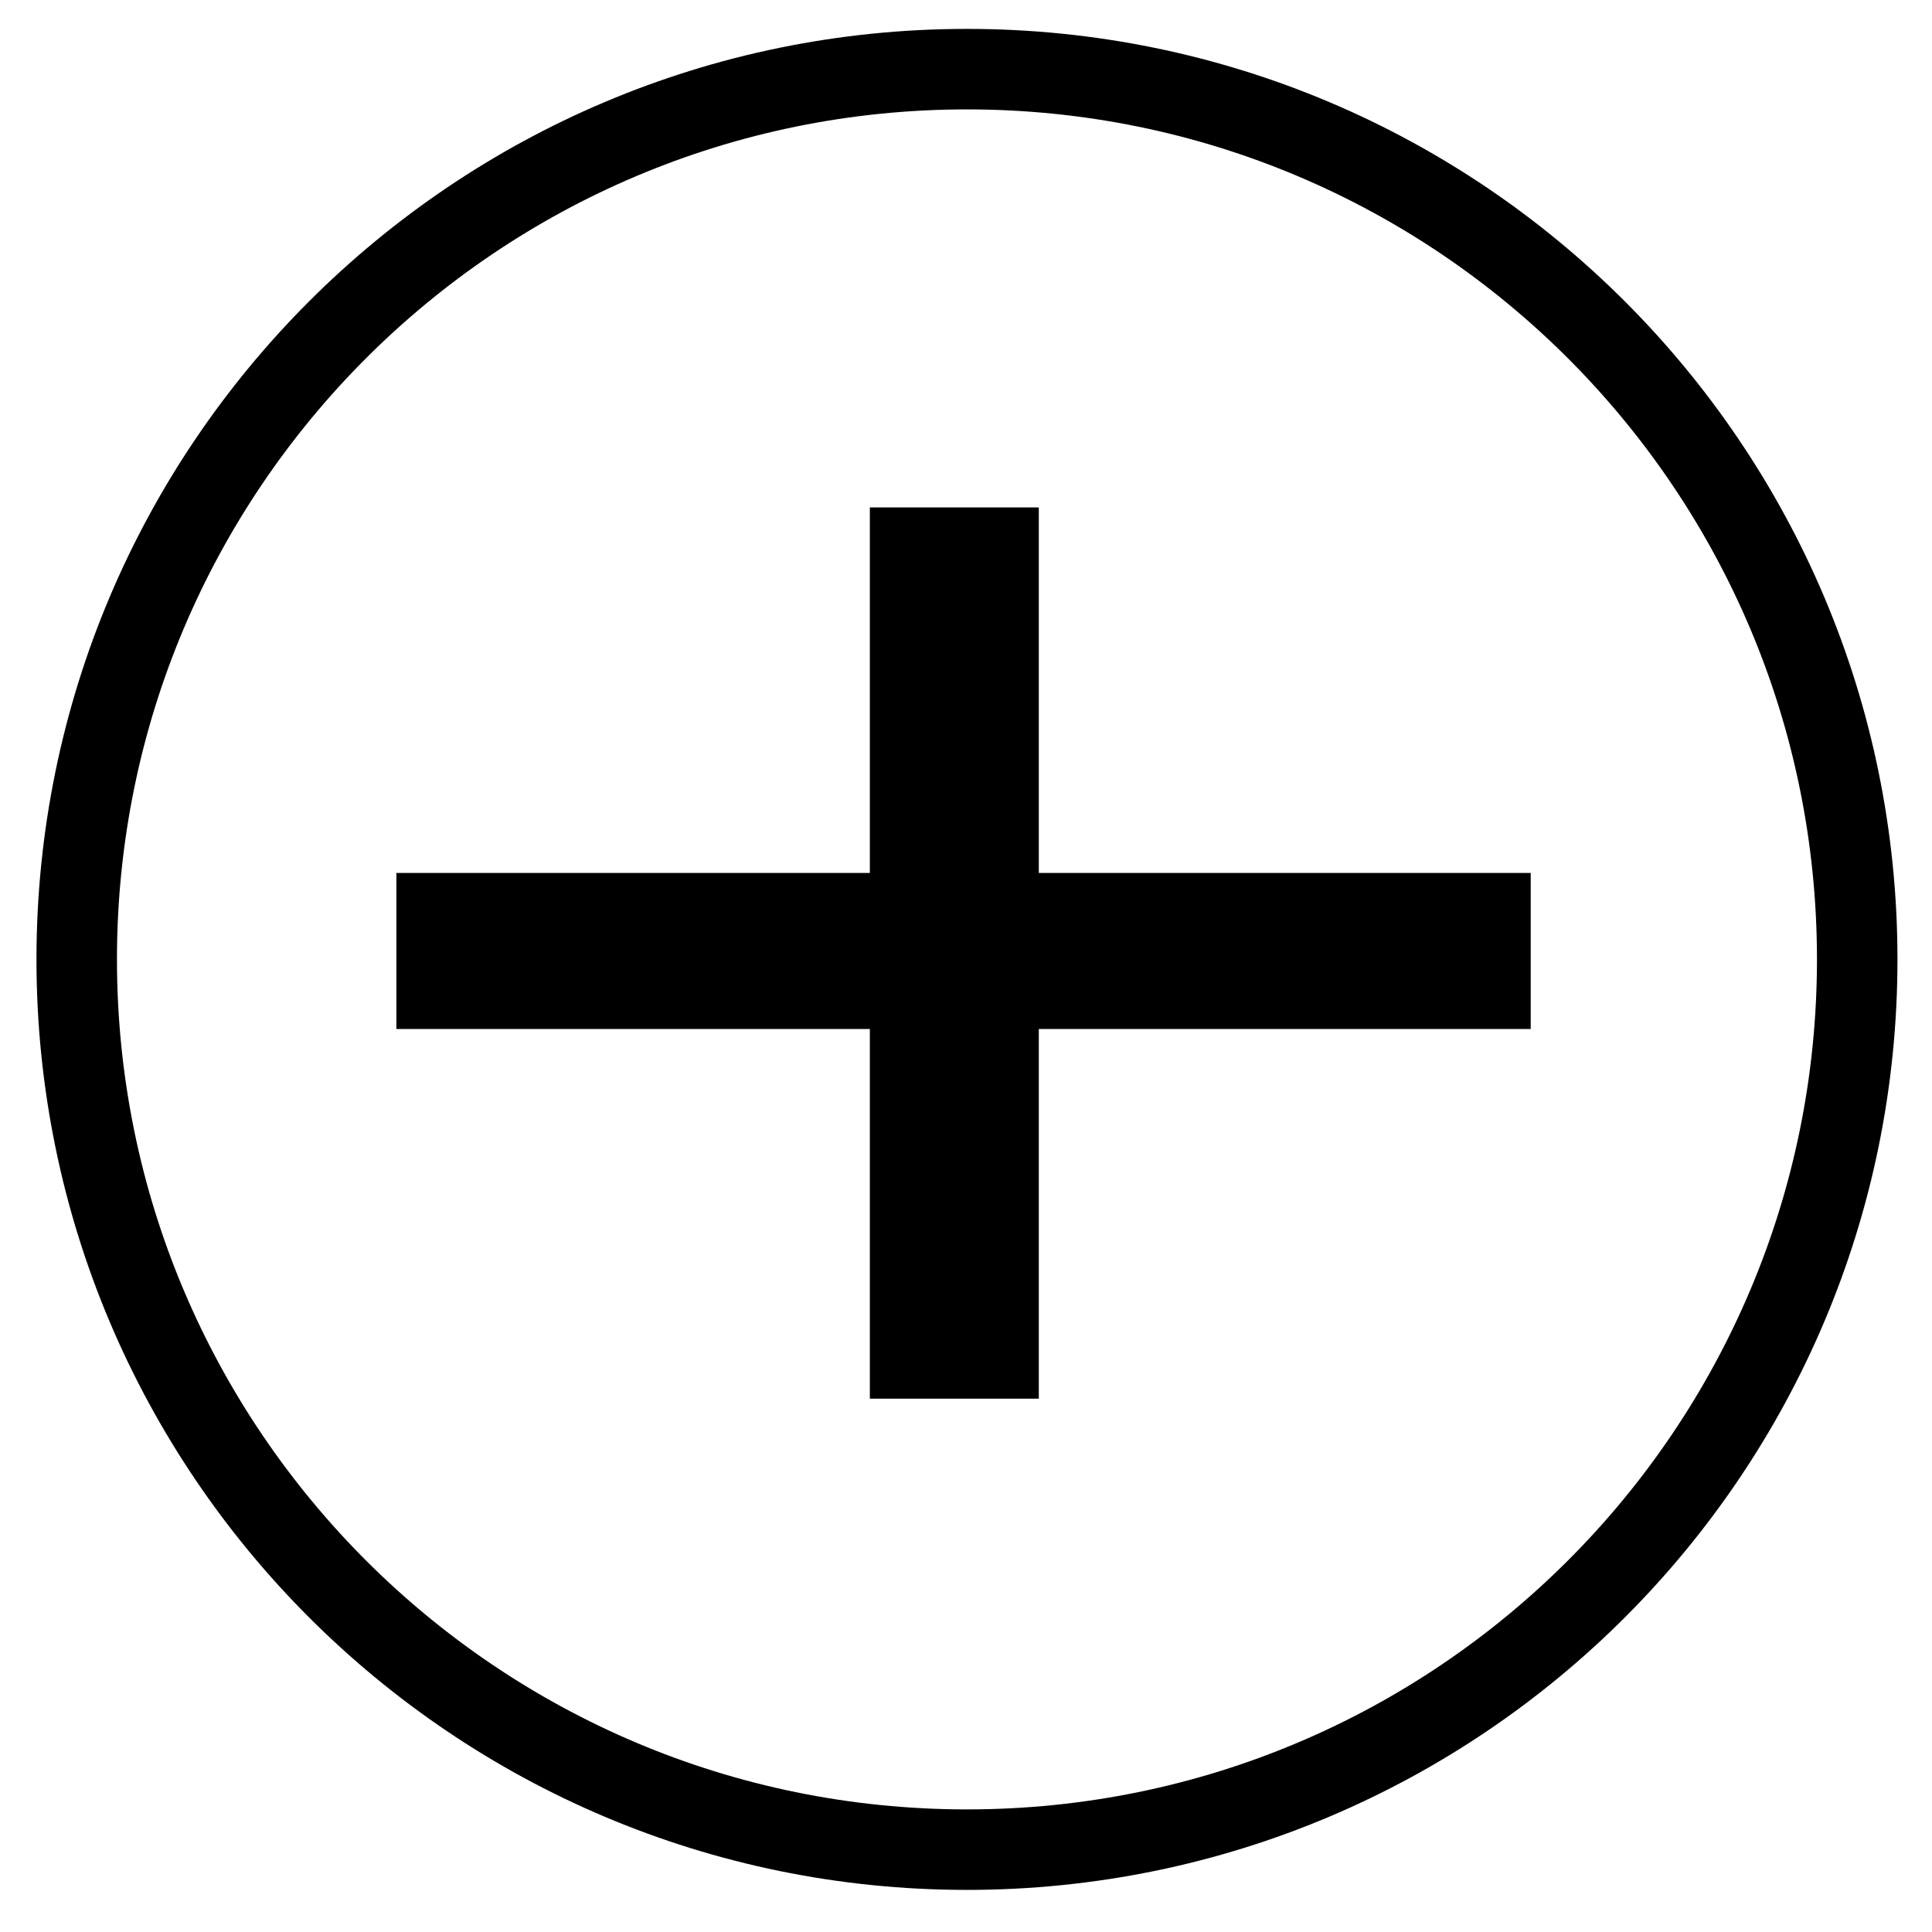
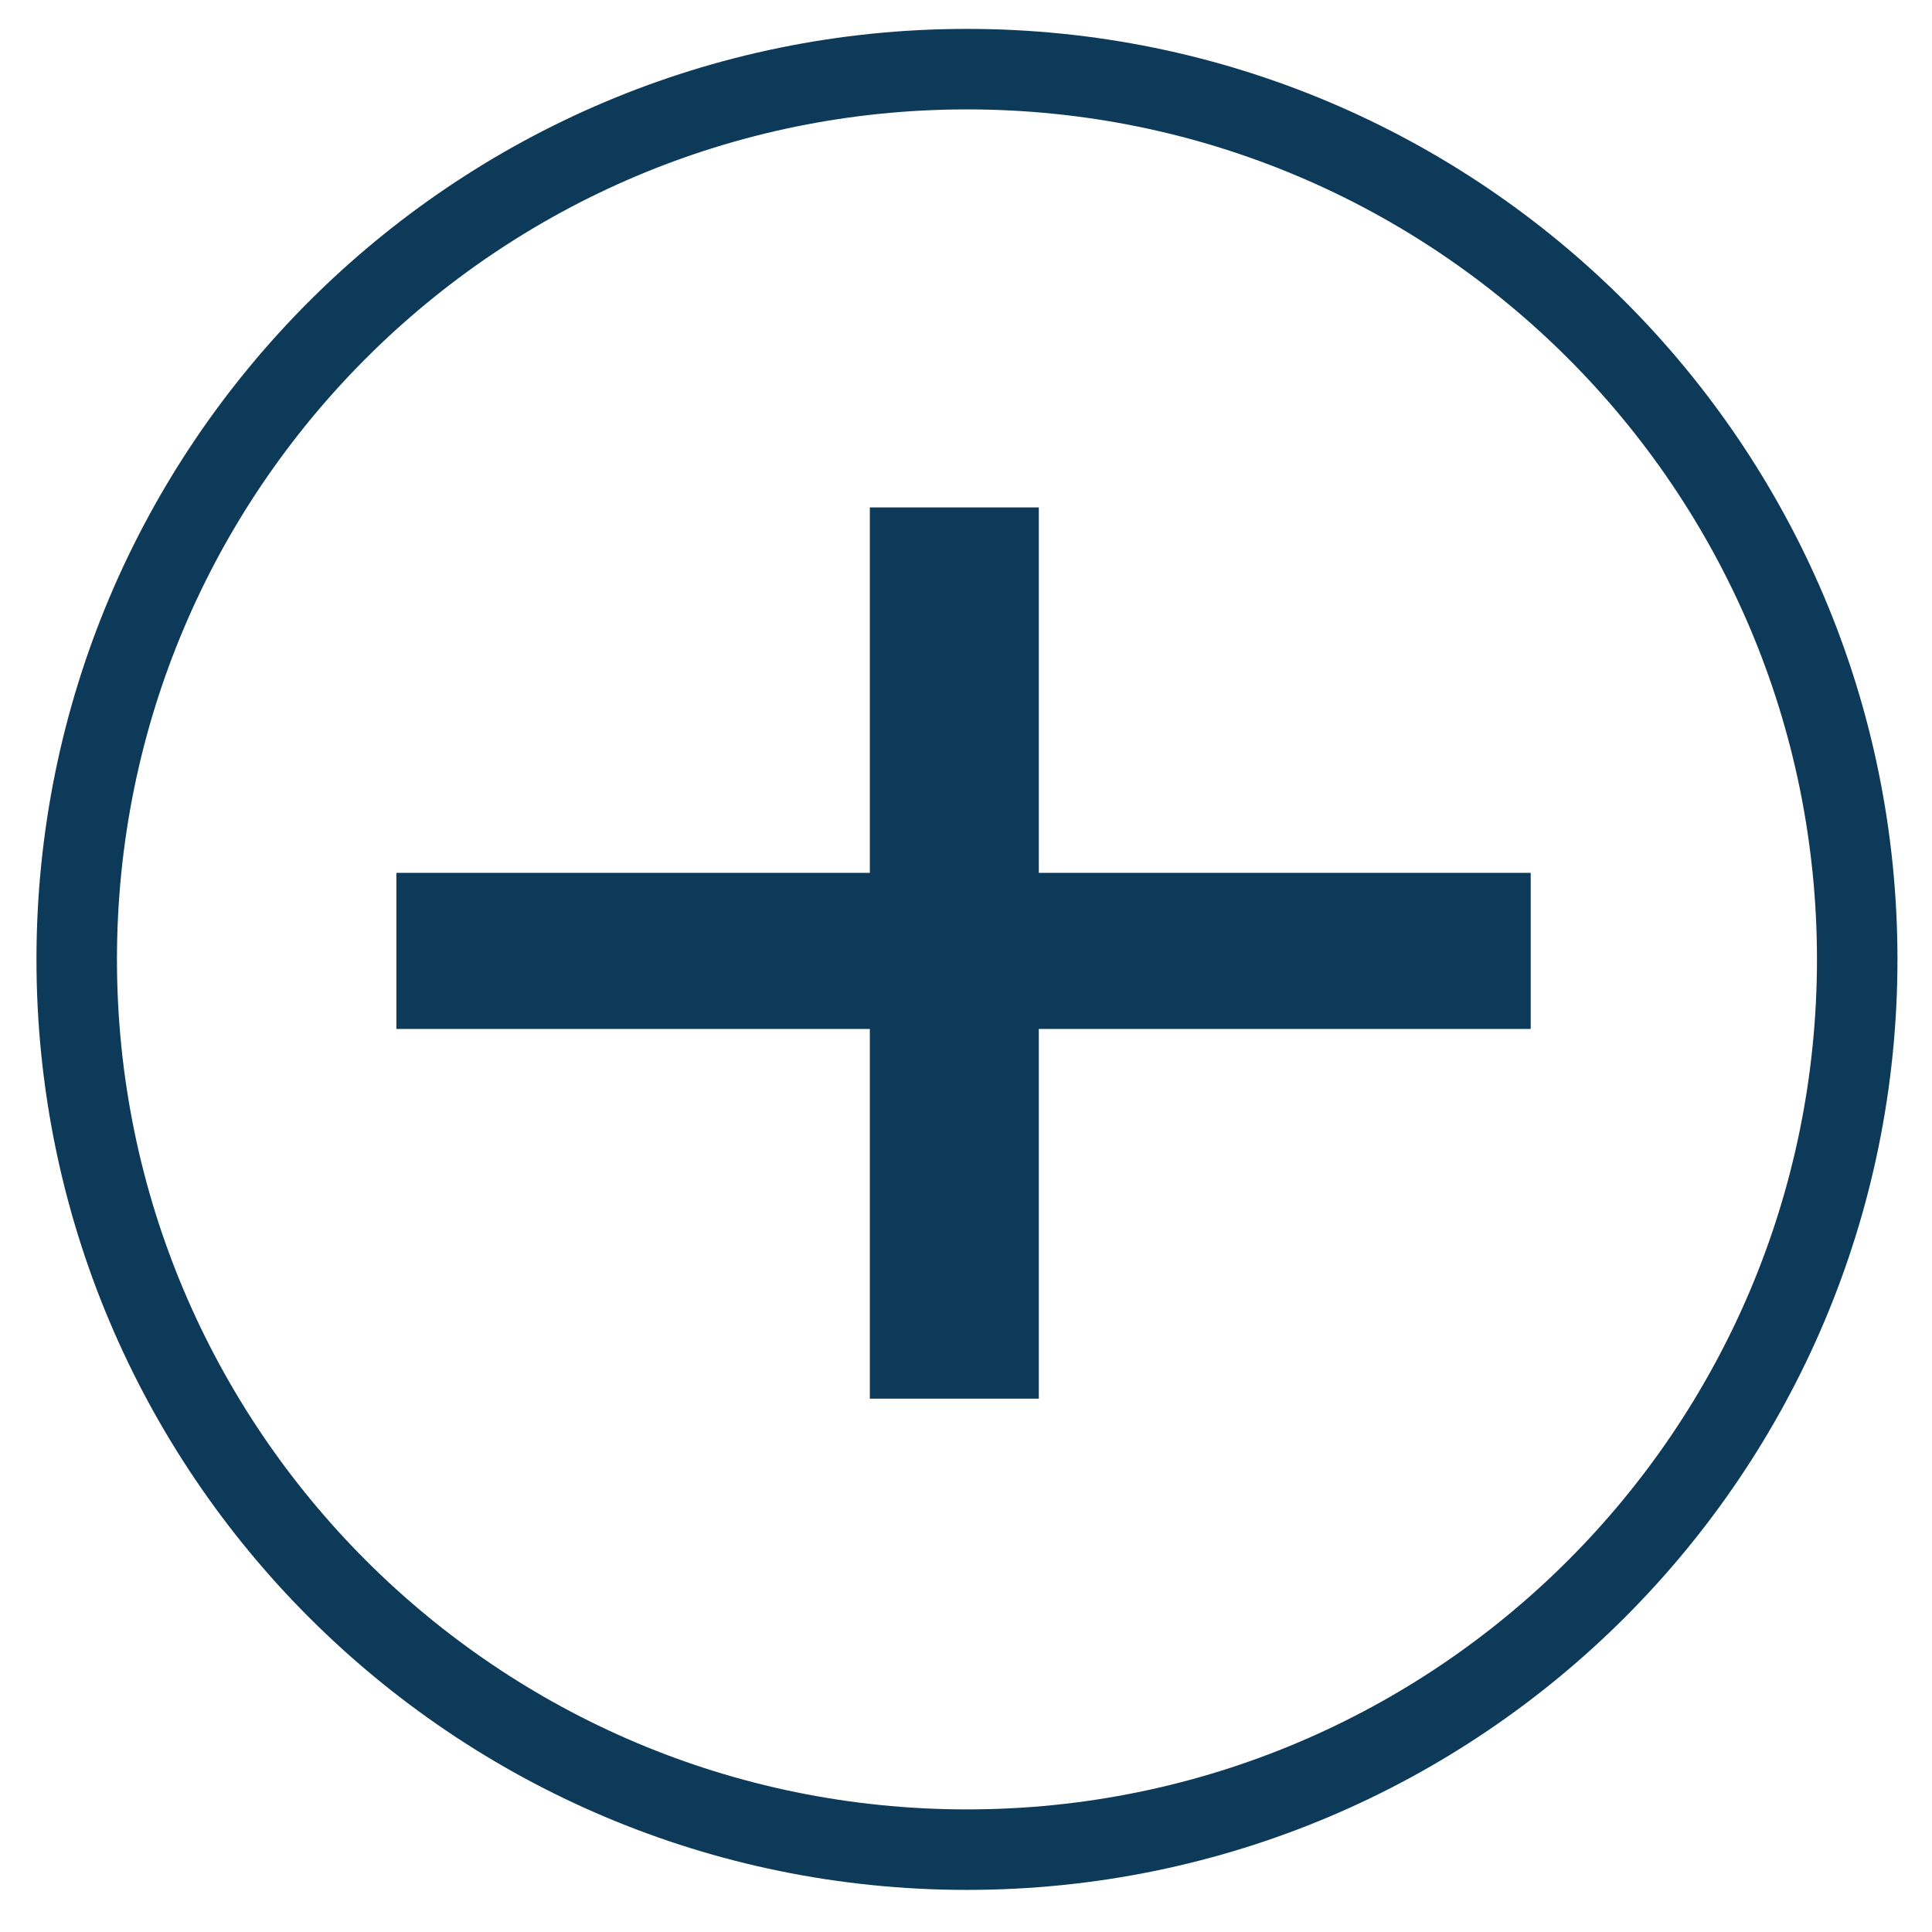
- <svg xmlns="http://www.w3.org/2000/svg" viewBox="0 0 24 24" height="24" width="24" version="1.1">
-   <circle style="opacity:1;fill:none;fill-opacity:1;stroke:#000000;stroke-width:1;stroke-linecap:round;stroke-miterlimit:4;stroke-dasharray:none;stroke-opacity:1;paint-order:markers fill stroke" cx="12.012" cy="11.918" r="11.059" />
-   <rect style="opacity:1;fill:#000000;fill-opacity:1;stroke:#000000;stroke-width:0.788;stroke-linecap:round;stroke-miterlimit:4;stroke-dasharray:none;stroke-opacity:1;paint-order:markers fill stroke" width="13.303" height="1.151" x="5.318" y="11.238" />
-   <rect style="opacity:1;fill:#000000;fill-opacity:1;stroke:#000000;stroke-width:0.751;stroke-linecap:round;stroke-miterlimit:4;stroke-dasharray:none;stroke-opacity:1;paint-order:markers fill stroke" width="1.348" height="10.32" x="11.181" y="6.679" />
+ <svg xmlns="http://www.w3.org/2000/svg" version="1.1" id="Layer_1" x="0px" y="0px" width="24px" height="24px" viewBox="0 0 24 24" enable-background="new 0 0 24 24" xml:space="preserve">
+   <circle fill="none" stroke="#0E3A5A" stroke-linecap="round" cx="12.012" cy="11.918" r="11.059" />
+   <rect x="5.318" y="11.237" fill="#0E3A5A" stroke="#0E3A5A" stroke-width="0.788" stroke-linecap="round" width="13.303" height="1.151" />
+   <rect x="11.181" y="6.679" fill="#0E3A5A" stroke="#0E3A5A" stroke-width="0.751" stroke-linecap="round" width="1.348" height="10.32" />
</svg>
